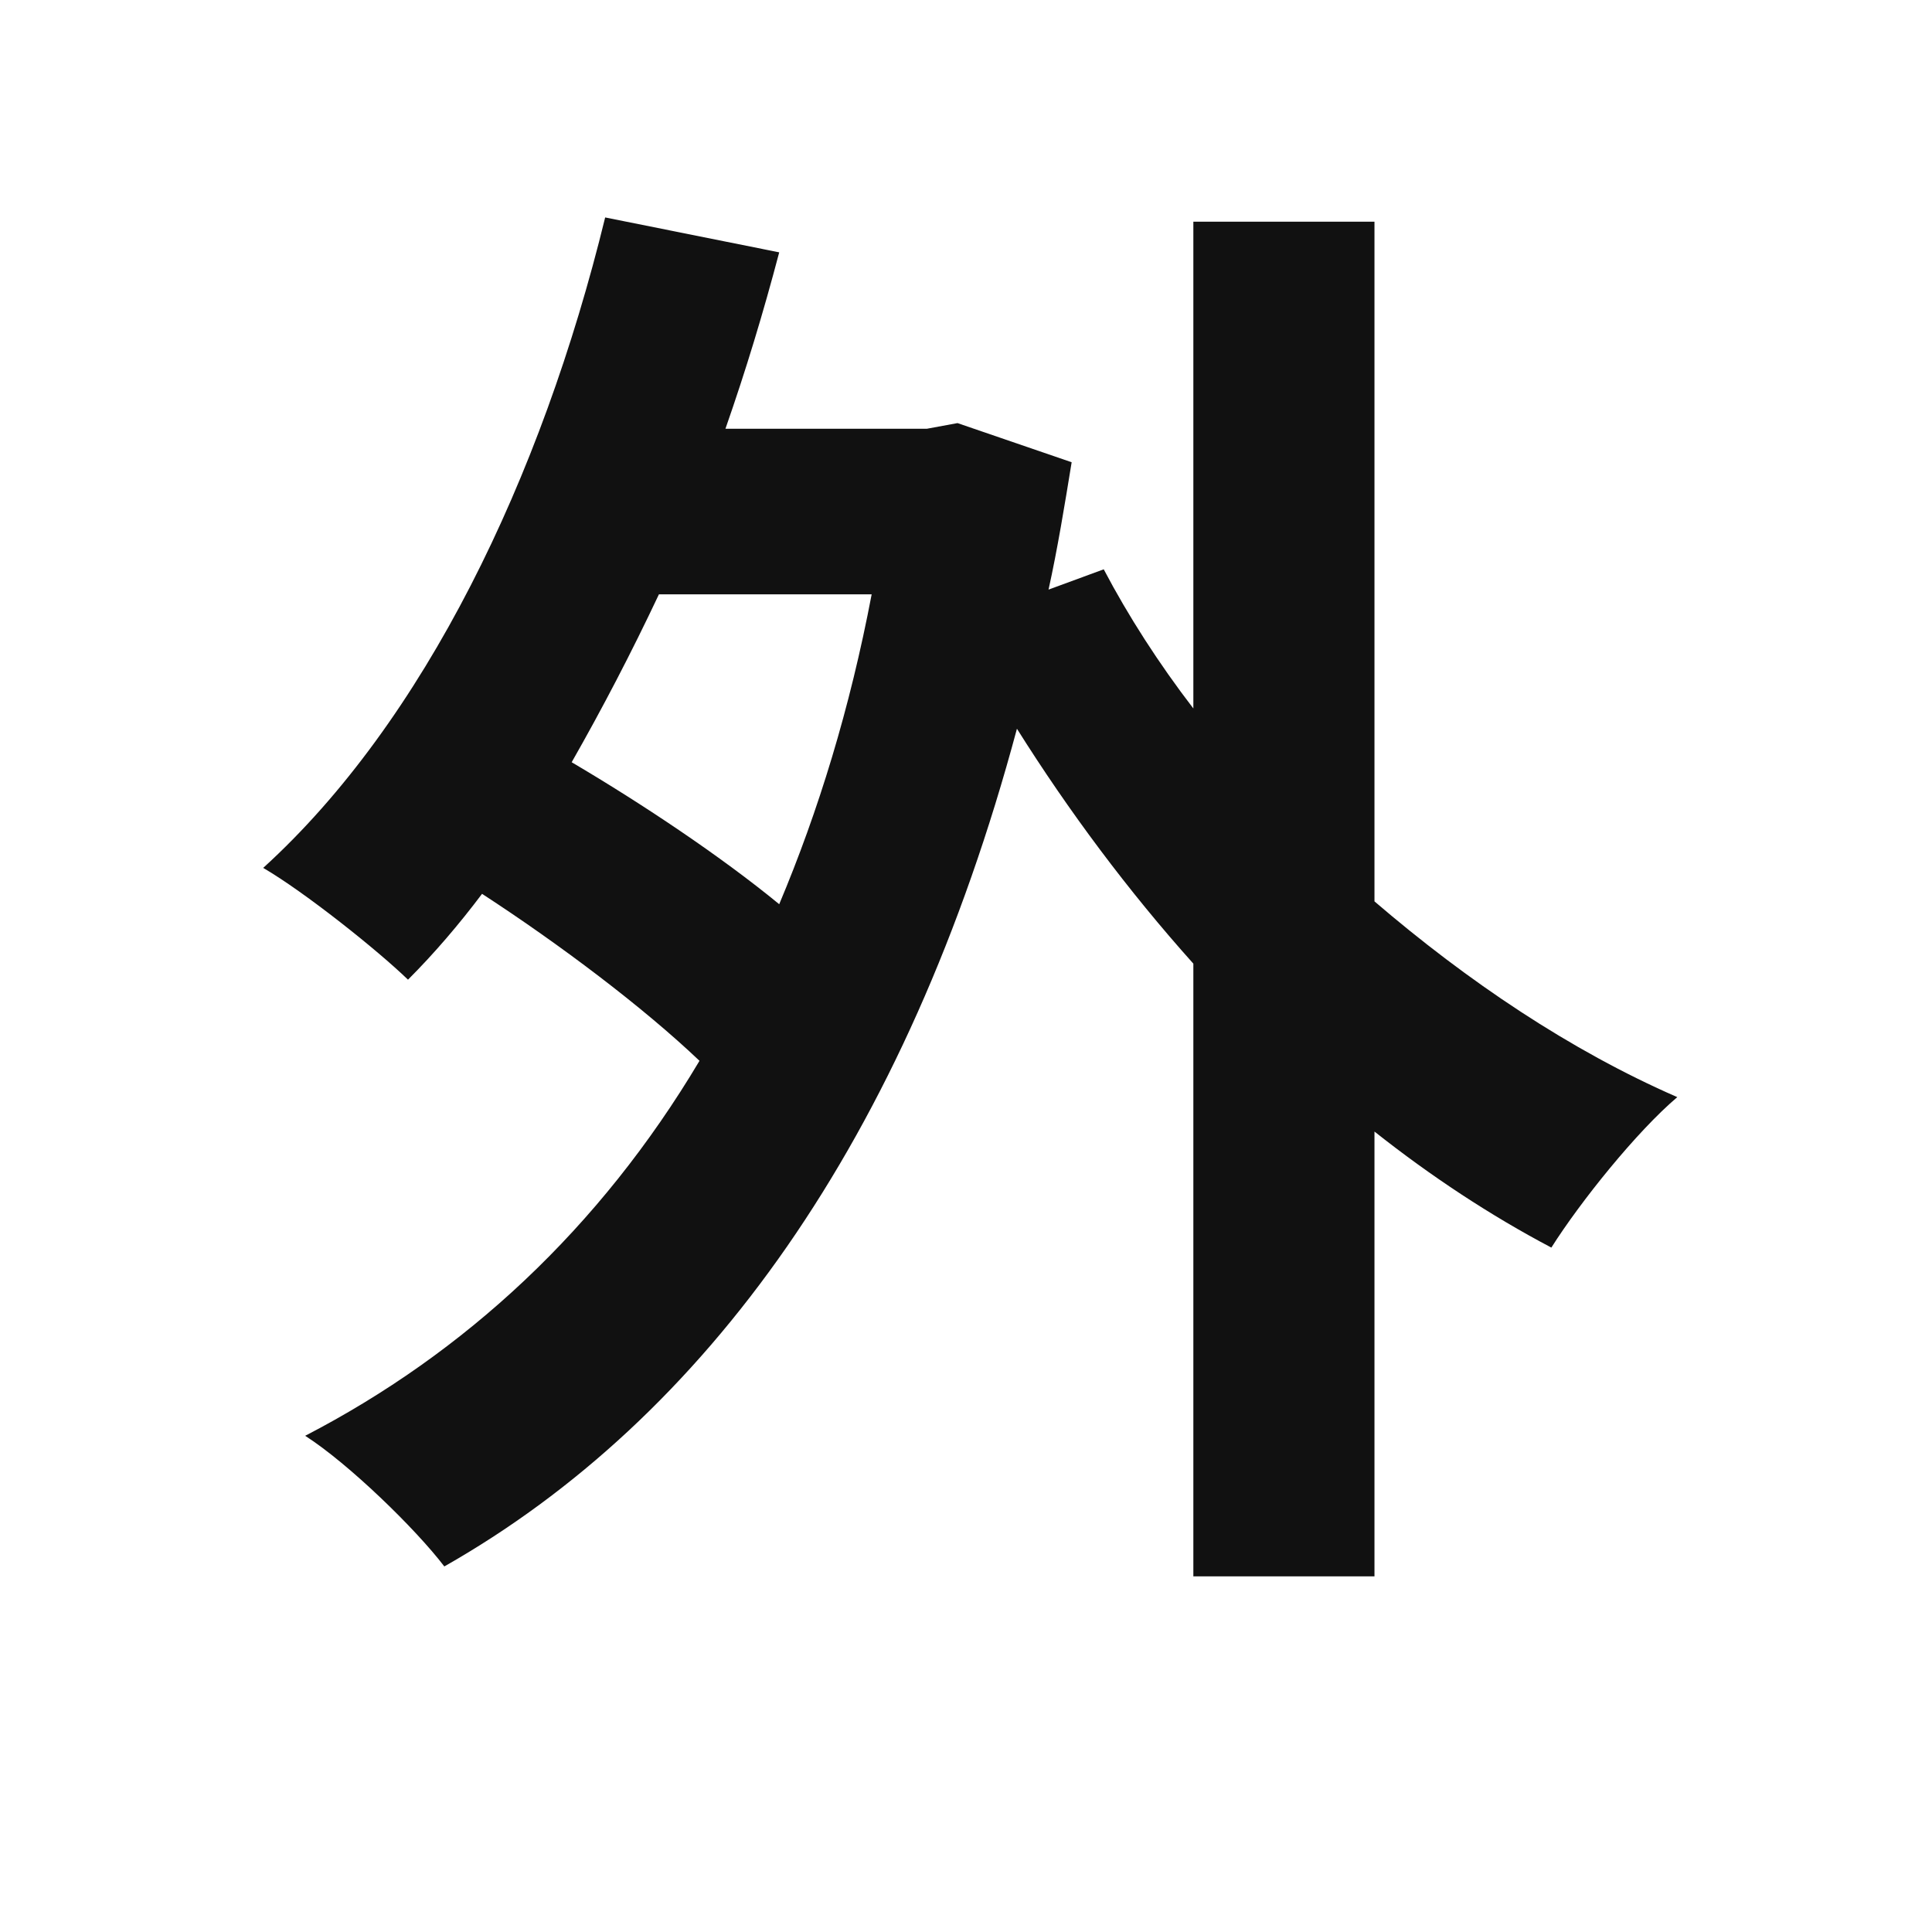
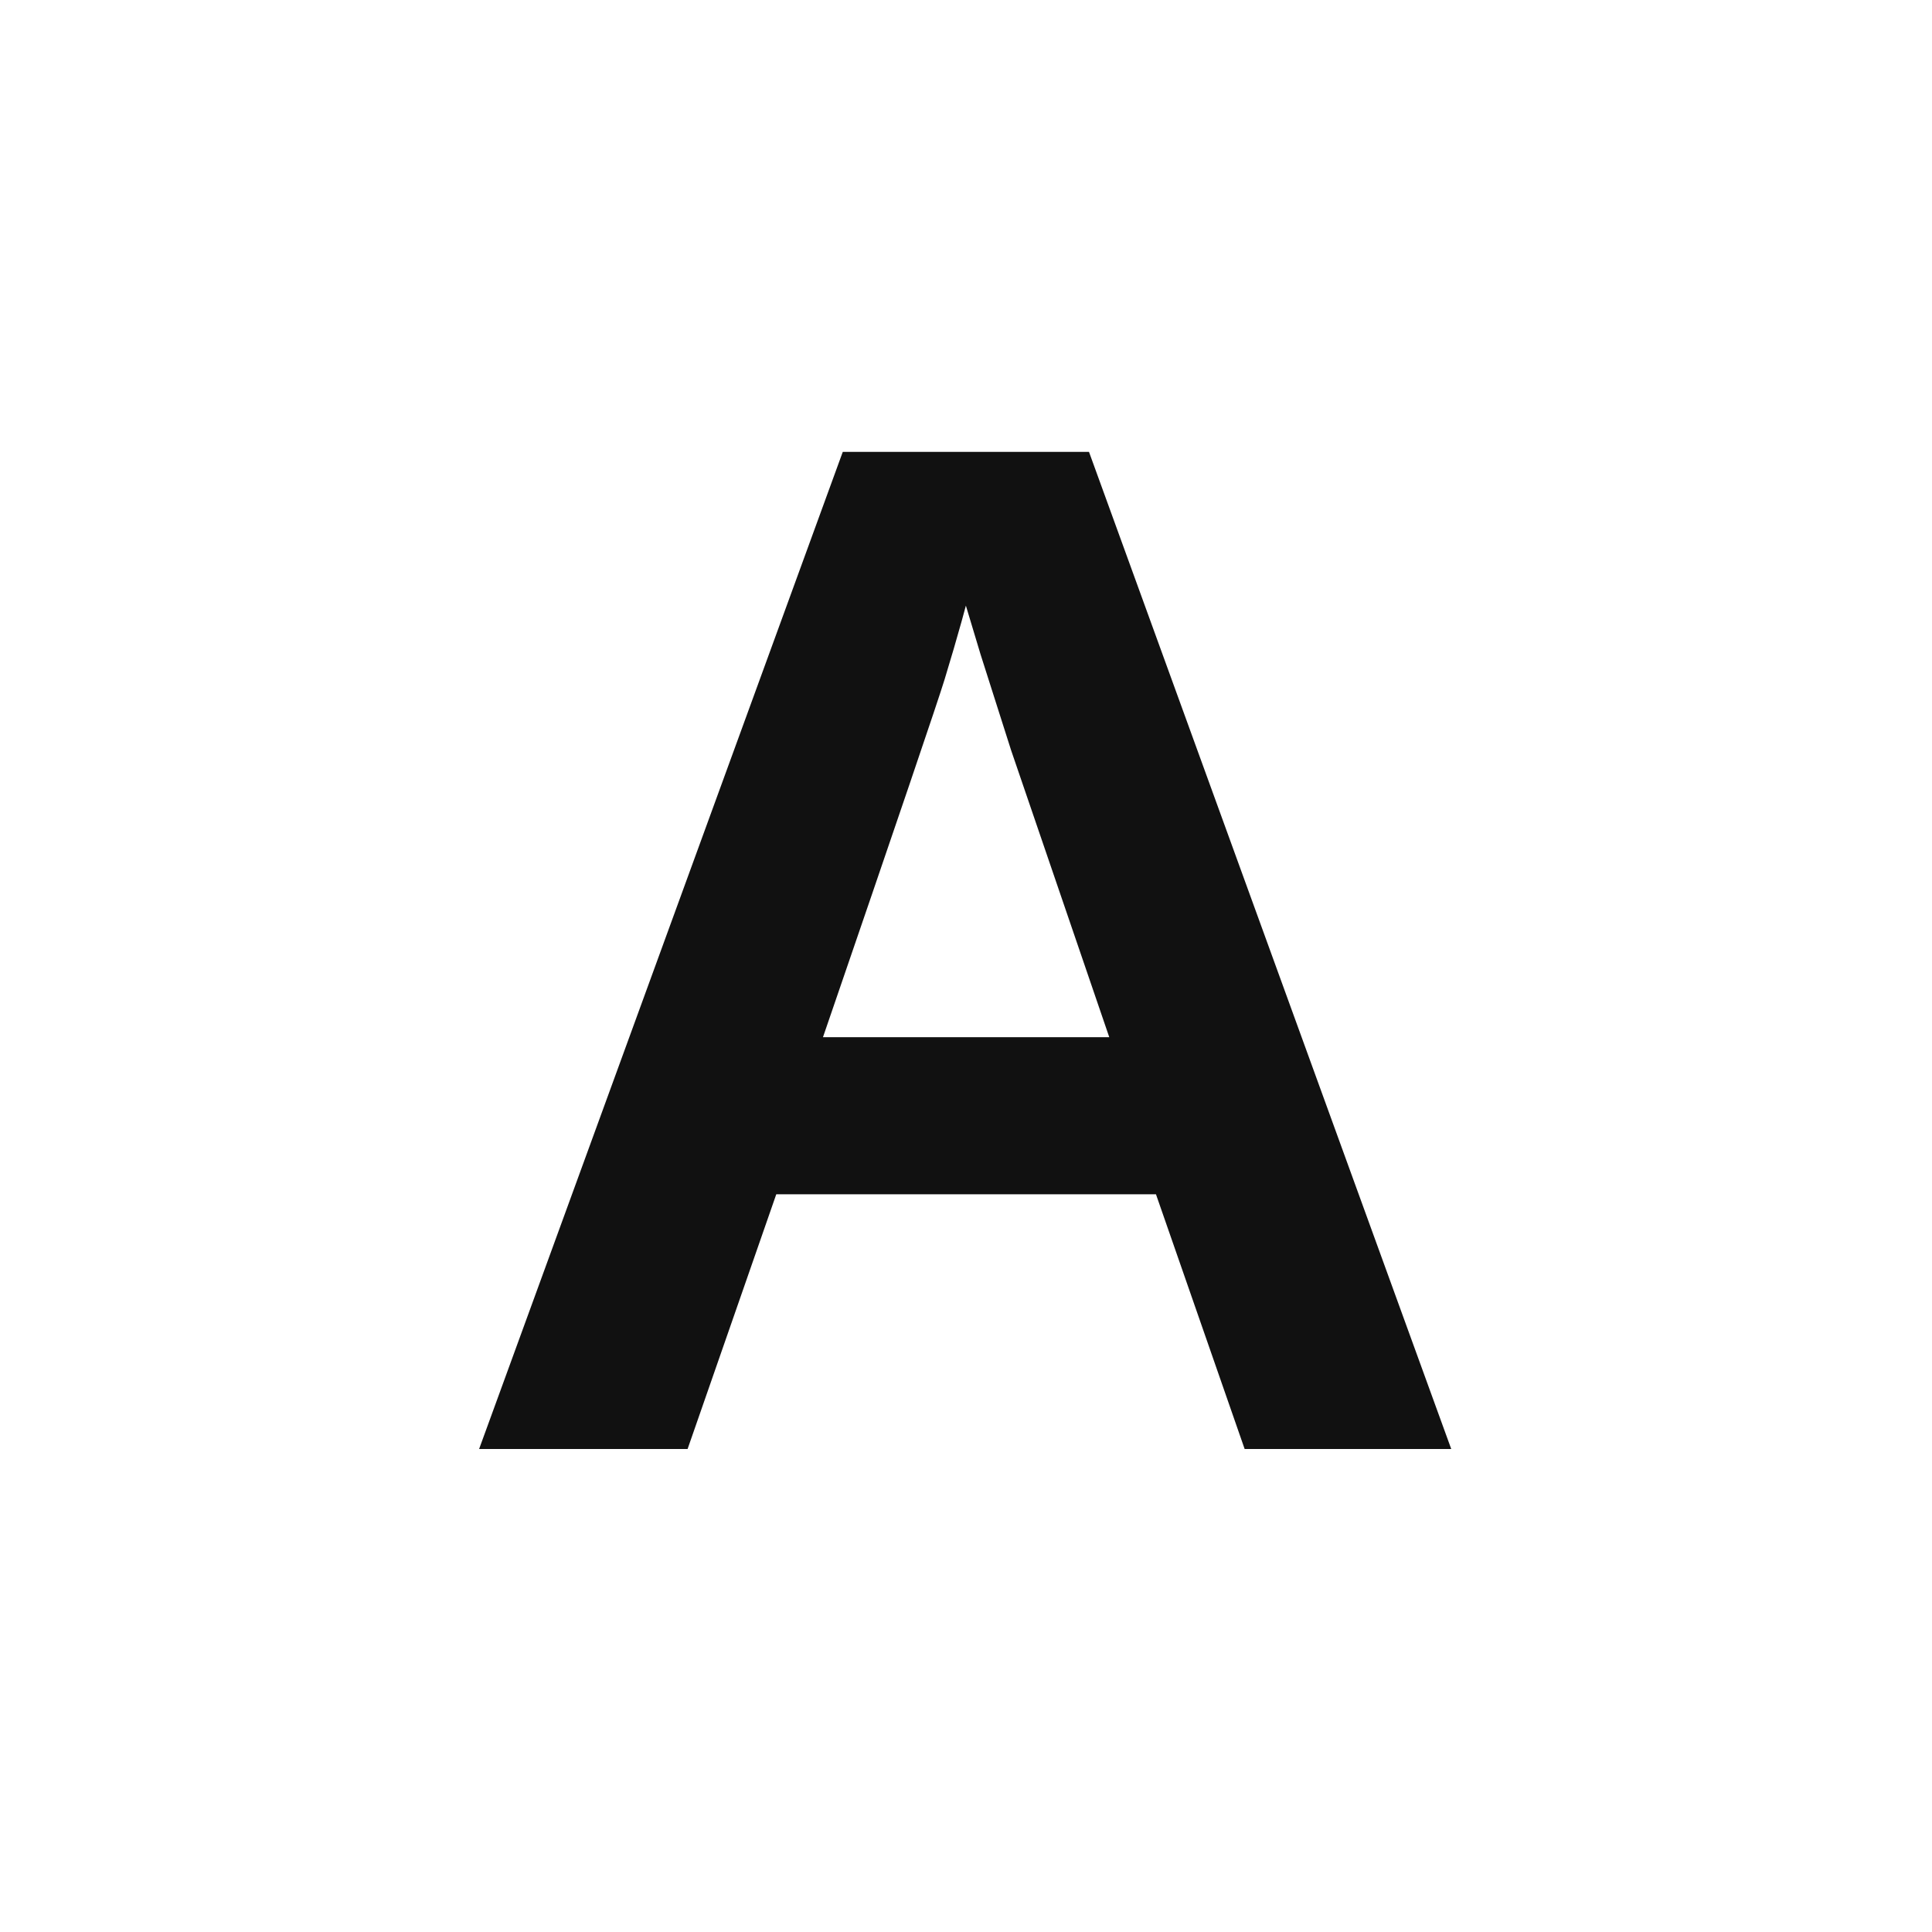
<svg xmlns="http://www.w3.org/2000/svg" viewBox="0 0 64 64">
  <rect width="64" height="64" fill="#ffffff" />
-   <text x="32" y="48" text-anchor="middle" fill="#111111" font-family="Arial, 'Hiragino Kaku Gothic ProN', 'Yu Gothic', sans-serif" font-size="48" font-weight="700">外</text>
+   <text x="32" y="48" text-anchor="middle" fill="#111111" font-family="Arial, 'Hiragino Kaku Gothic ProN', 'Yu Gothic', sans-serif" font-size="48" font-weight="700">A</text>
</svg>
